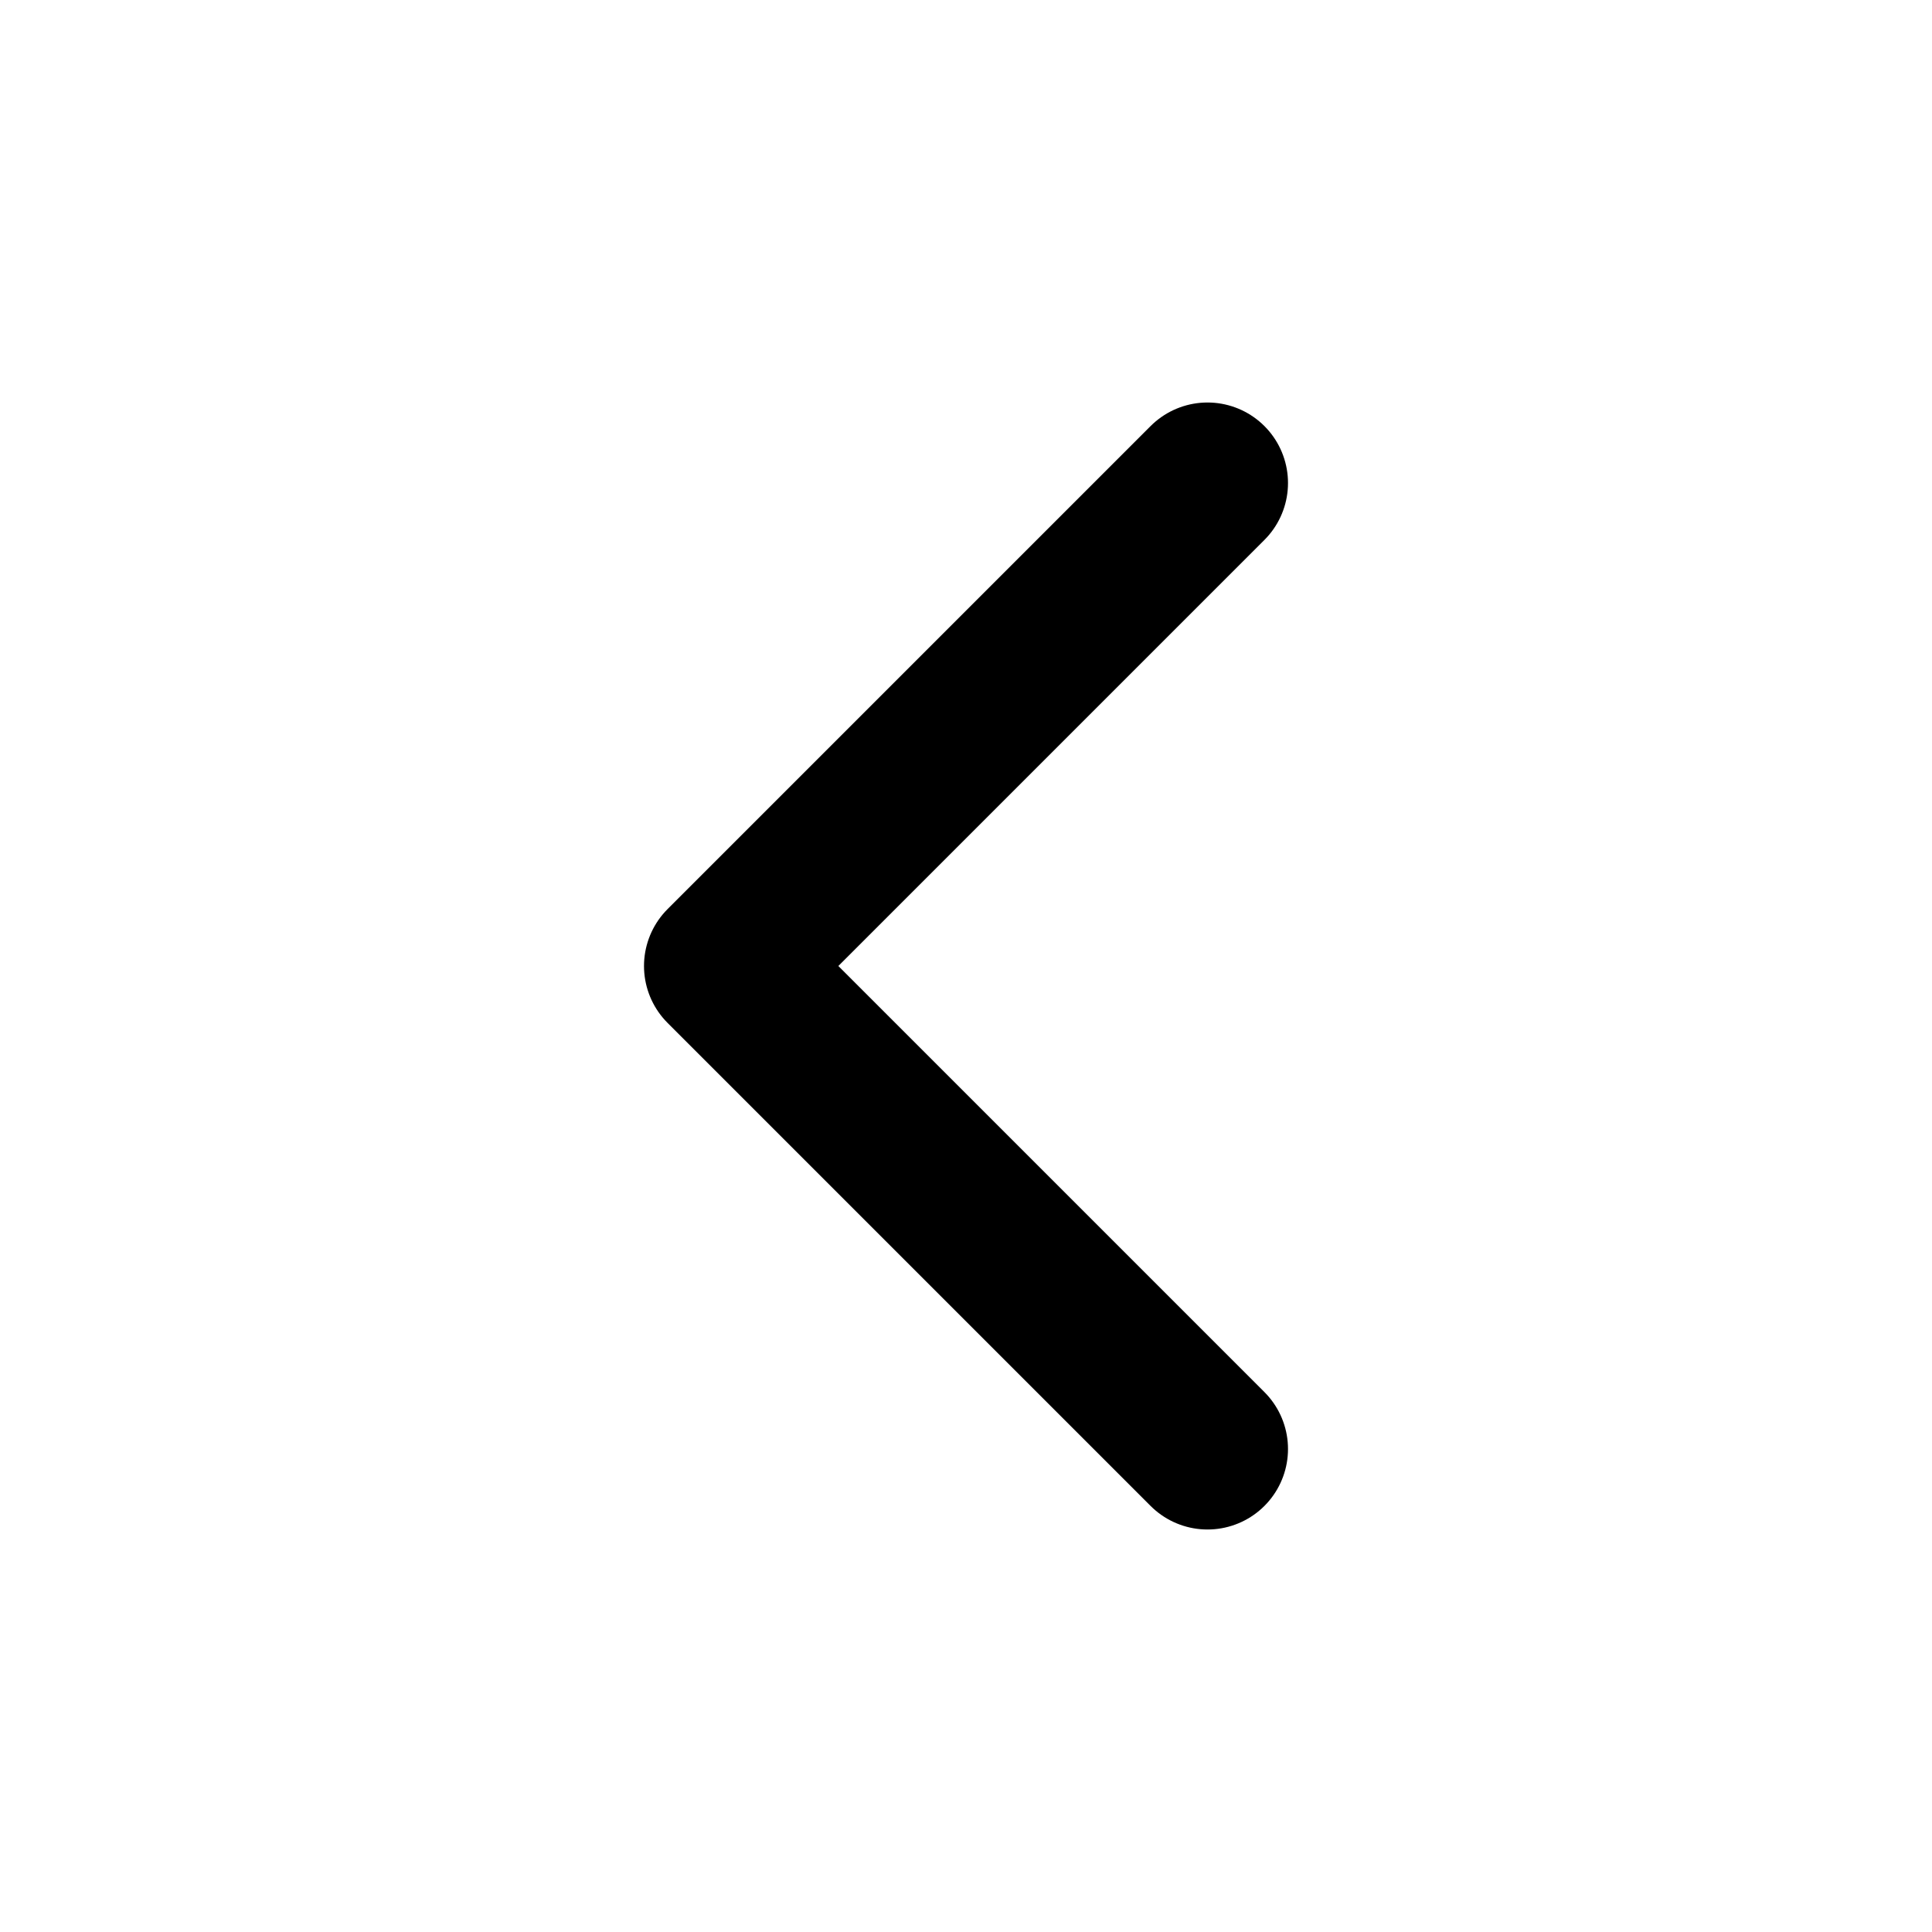
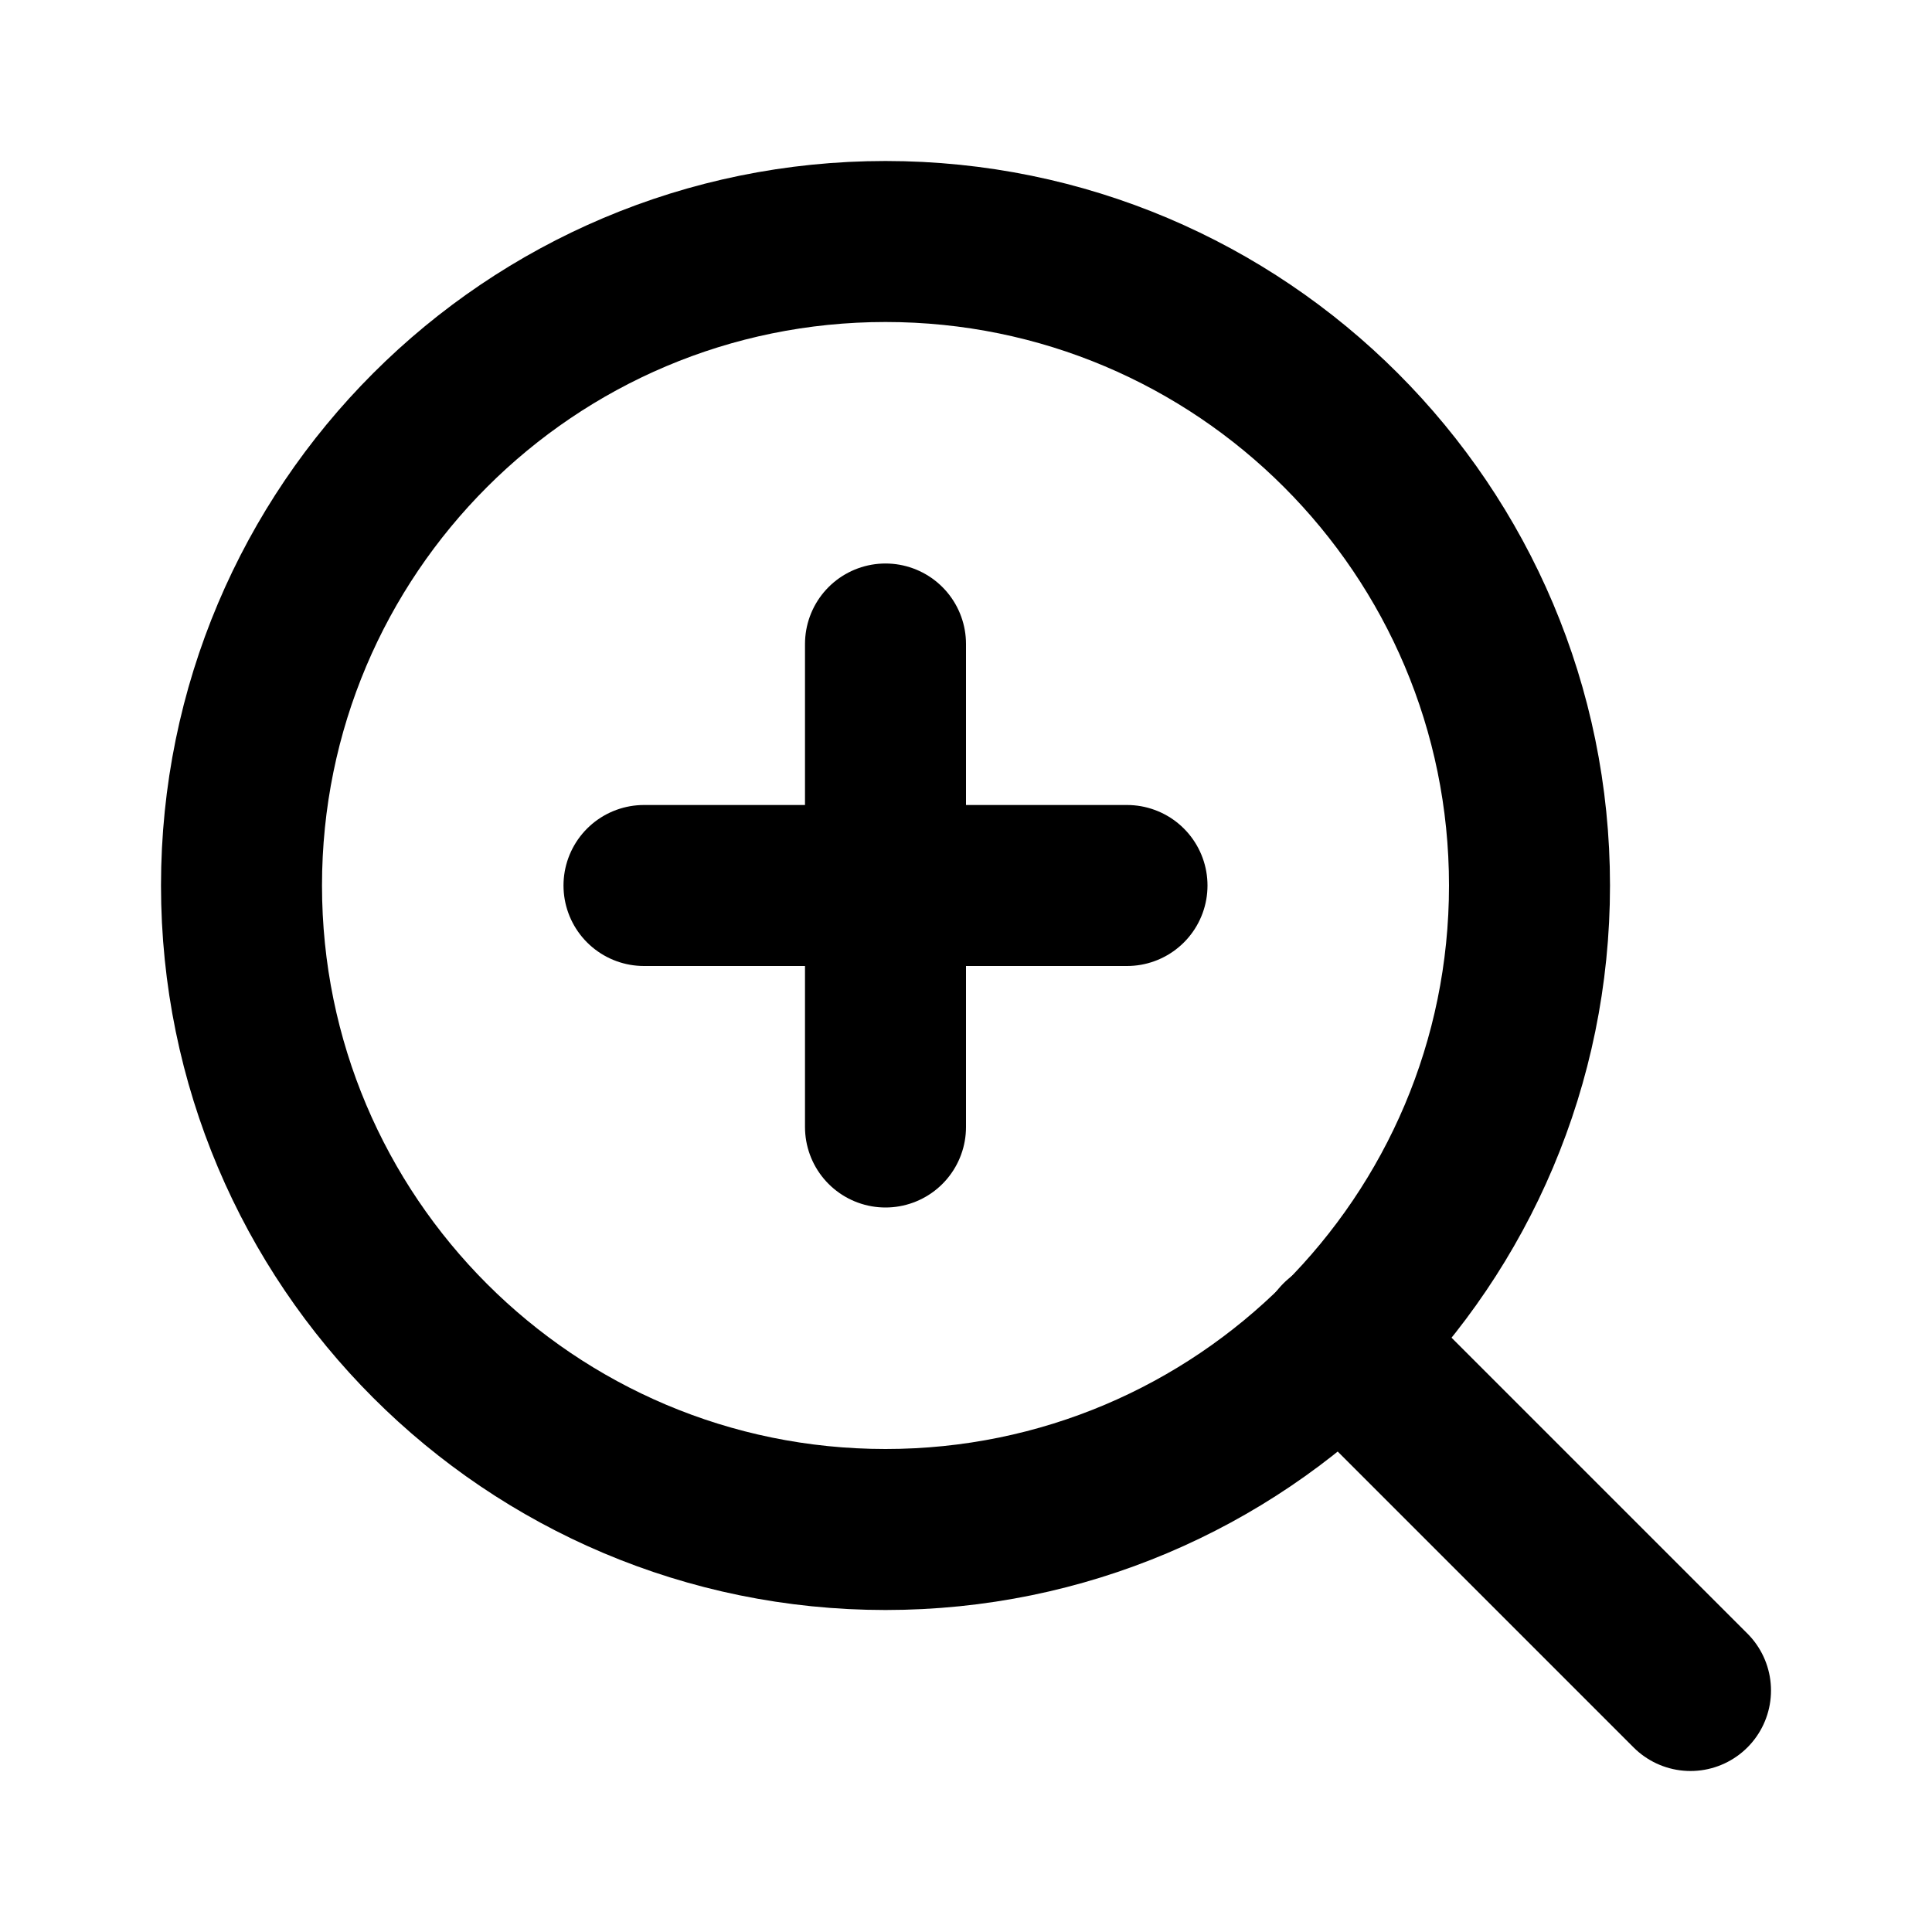
<svg xmlns="http://www.w3.org/2000/svg" width="24" height="24" viewBox="0 0 24 24" fill="none" stroke="currentColor" stroke-width="2" stroke-linecap="round" stroke-linejoin="round">
-   <path d="m15 18-6-6 6-6" />
+   <circle cx="11" cy="11" r="8" />
+   <line x1="21" x2="16.65" y1="21" y2="16.65" />
+   <line x1="11" x2="11" y1="8" y2="14" />
+   <line x1="8" x2="14" y1="11" y2="11" />
</svg>
